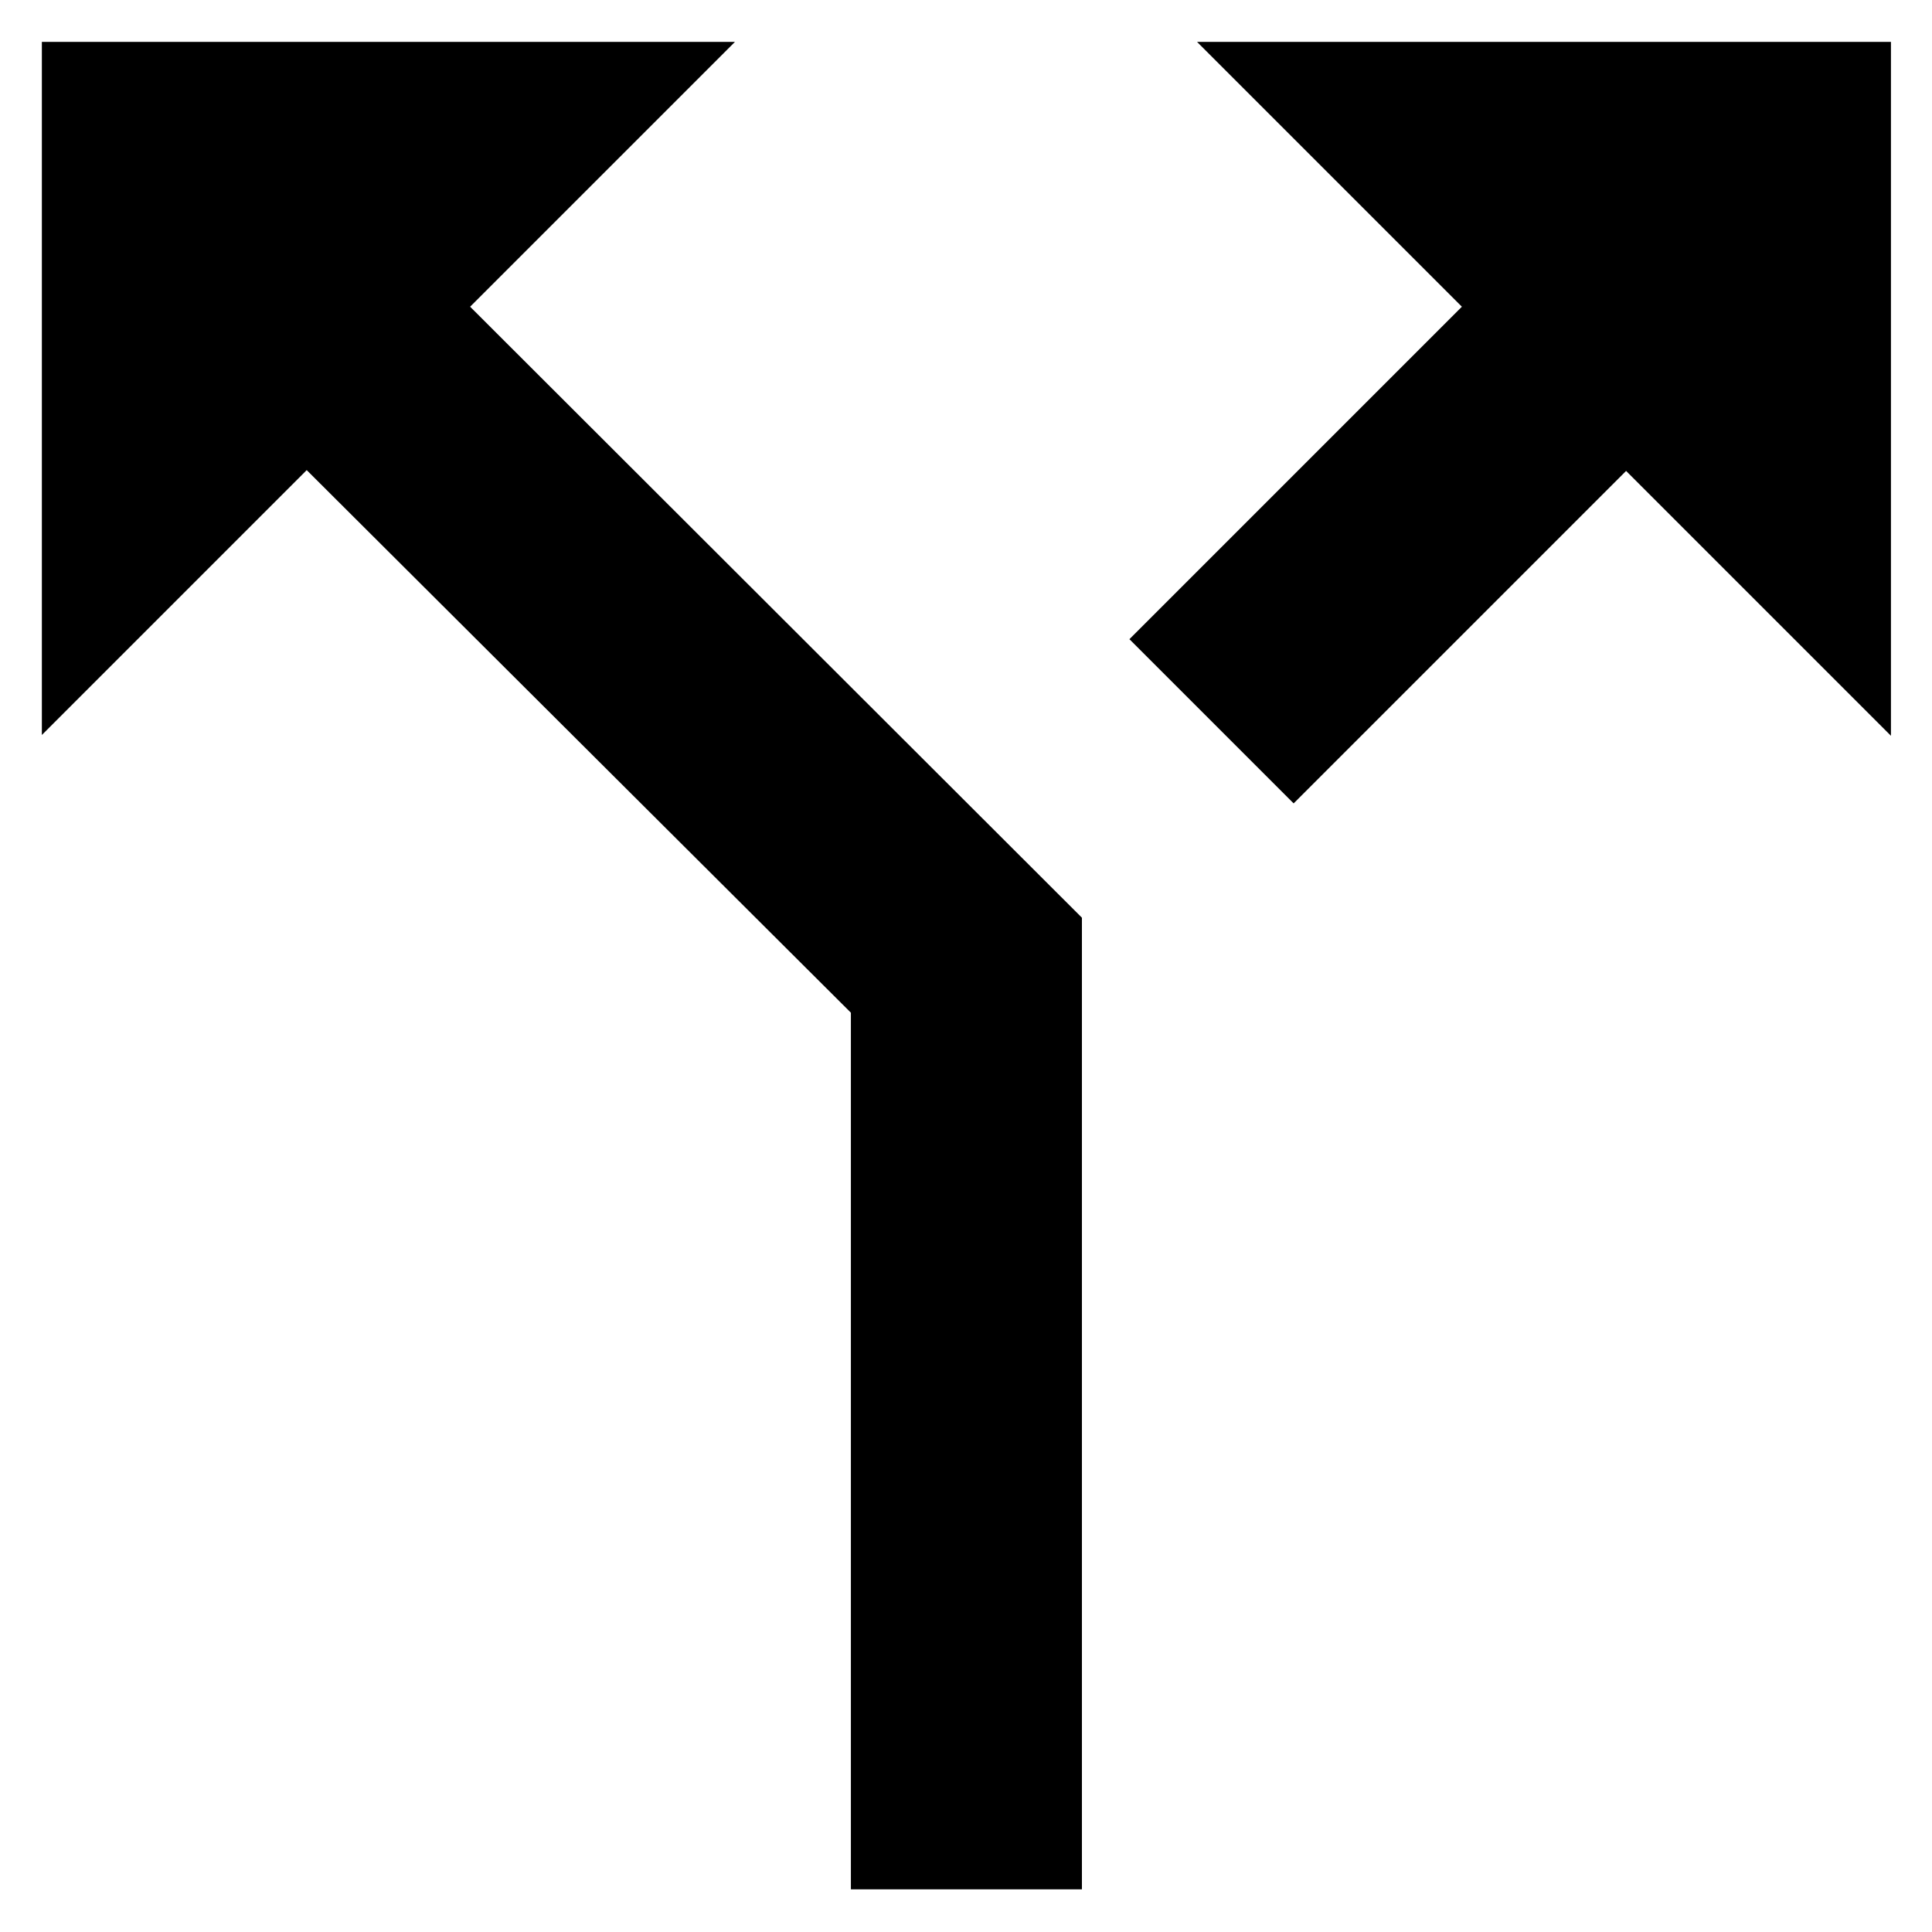
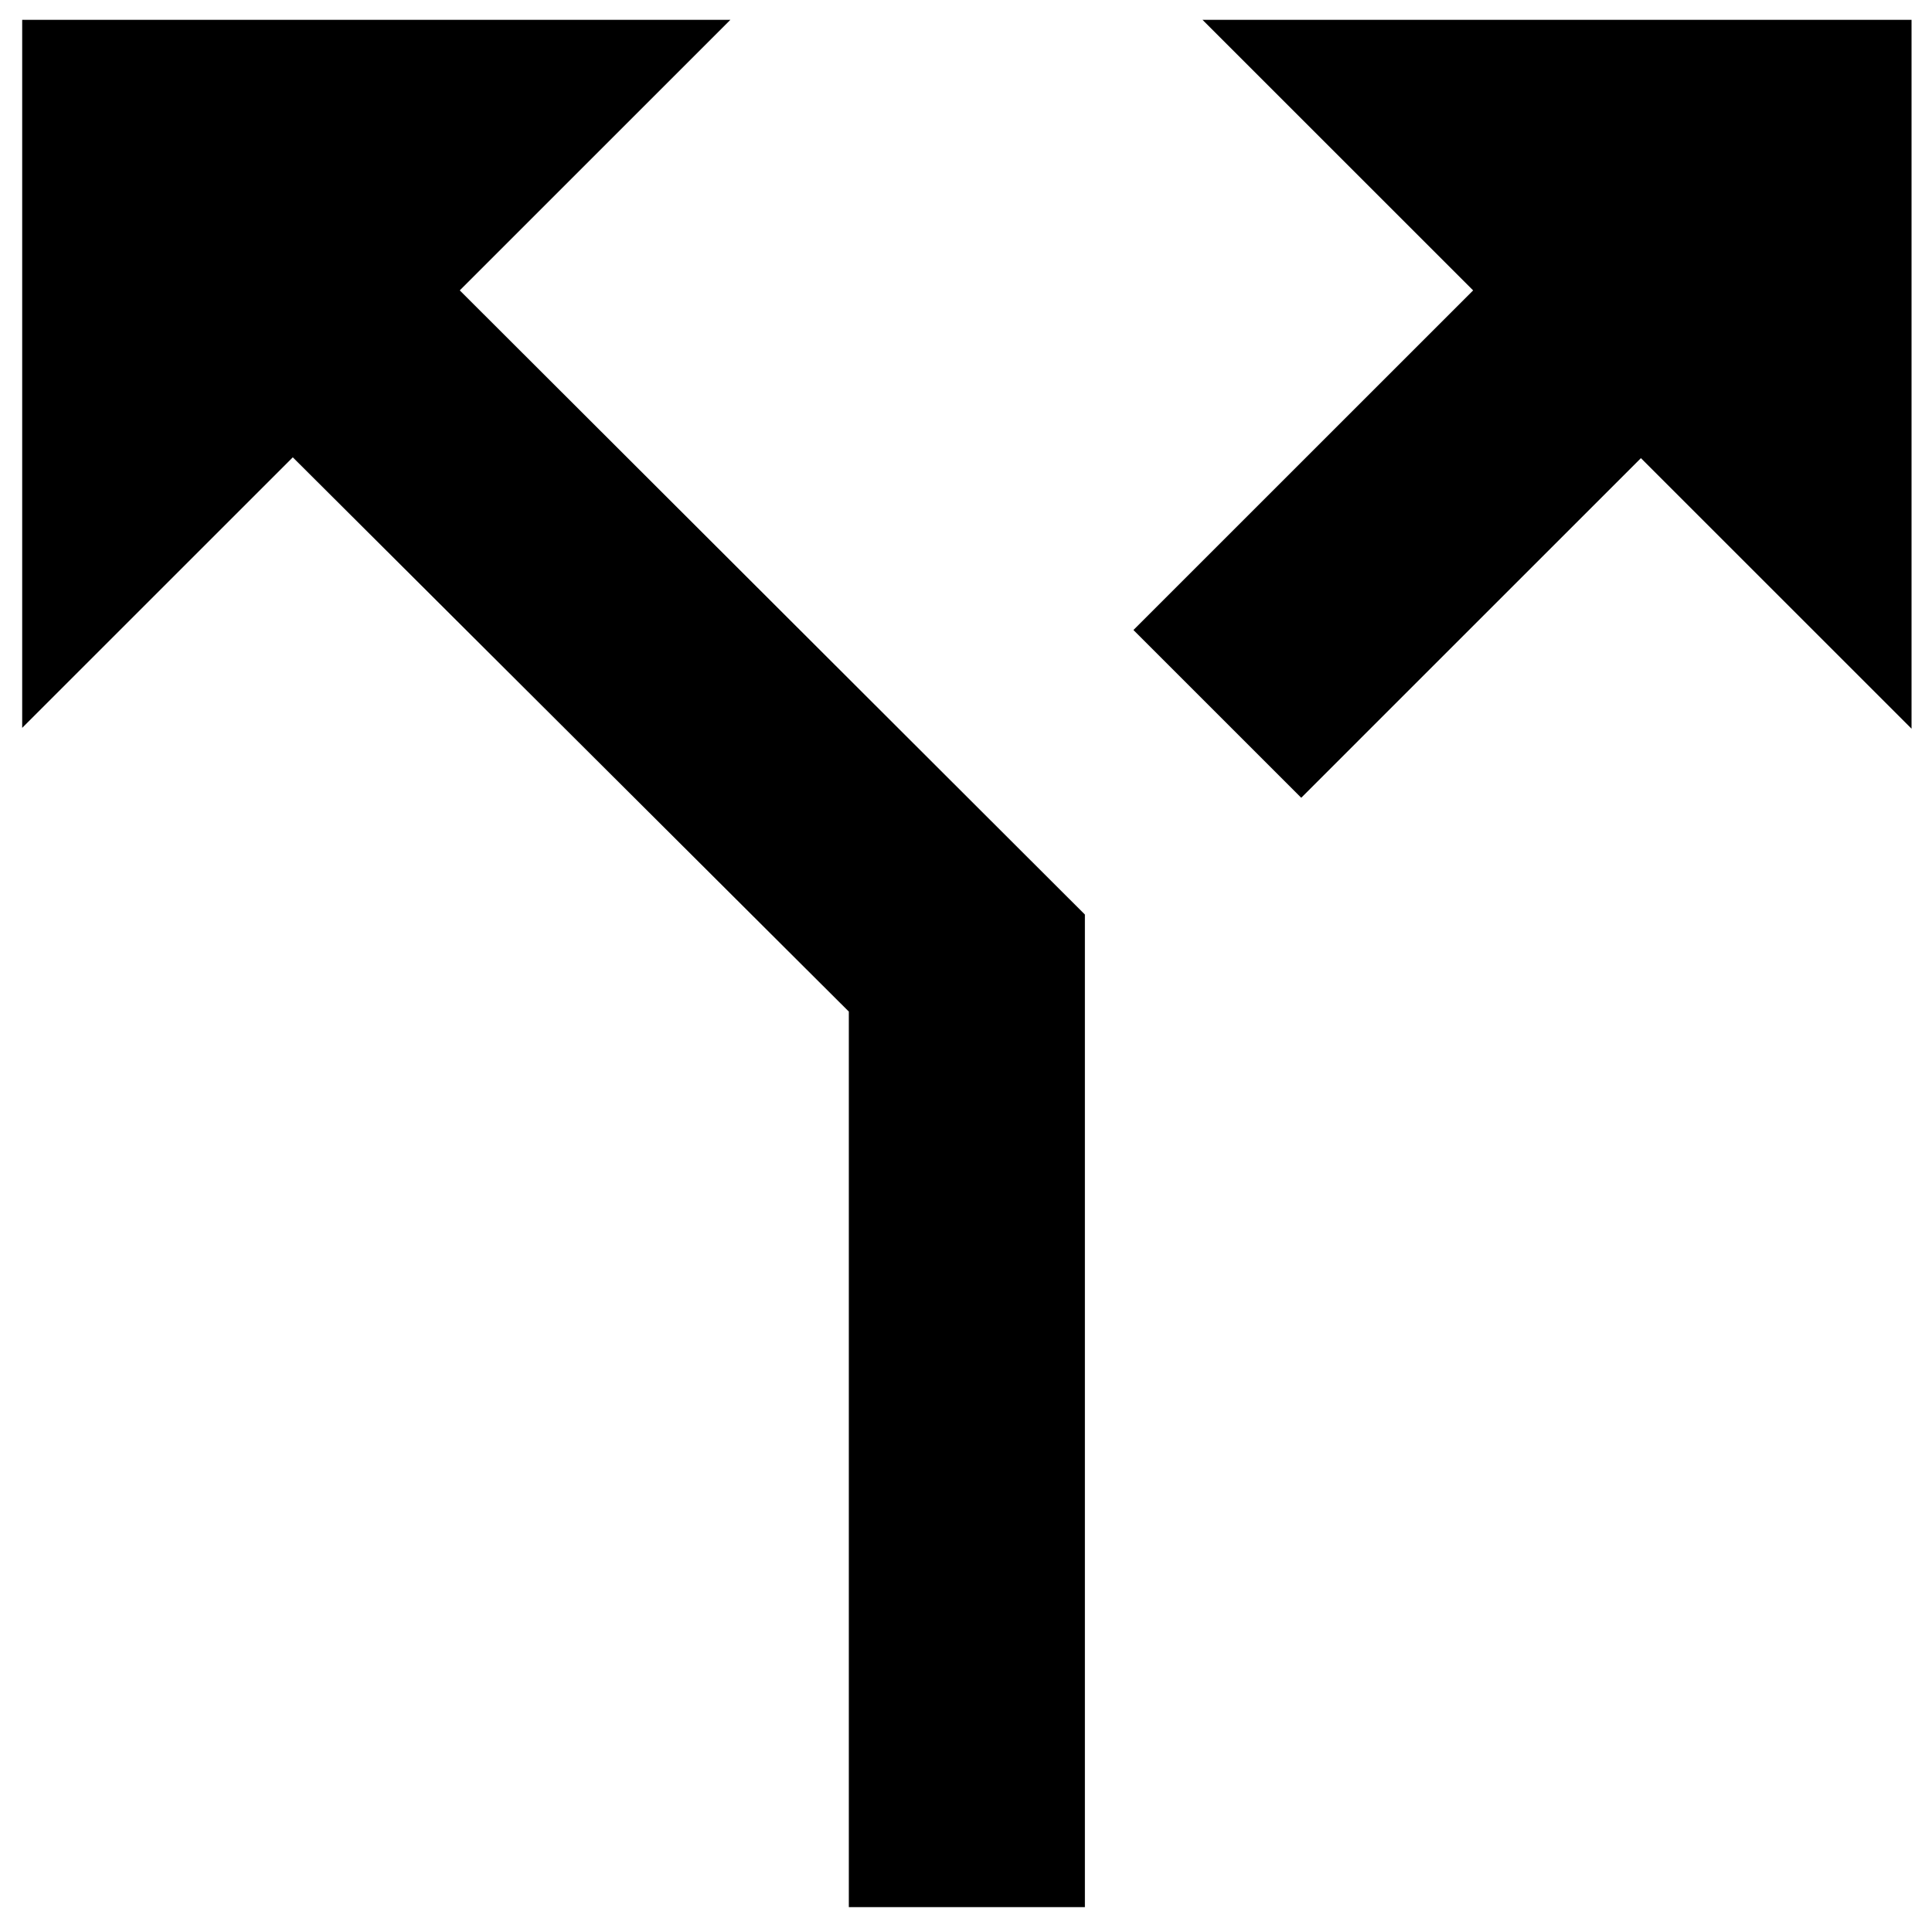
- <svg xmlns="http://www.w3.org/2000/svg" id="Layer_2" data-name="Layer 2" viewBox="0 0 24 24">
-   <defs>
-     <style>
-       .cls-1 {
-         fill: none;
-       }
-     </style>
-   </defs>
-   <g id="Layer_1-2" data-name="Layer 1">
-     <path class="cls-1" d="m0,0h24v24H0V0Z" />
-     <path d="m14.87.52l3.29,3.29-4.13,4.13,2.04,2.04,4.13-4.13,3.29,3.29V.52h-8.61Zm-5.74,0H.52v8.61l3.29-3.29,6.76,6.74v10.89h2.87v-12.07L5.84,3.81l3.29-3.29Z" />
+ <svg xmlns="http://www.w3.org/2000/svg" width="100%" height="100%" viewBox="0 0 4171 4167" version="1.1" xml:space="preserve" style="fill-rule:evenodd;clip-rule:evenodd;stroke-linejoin:round;stroke-miterlimit:2;">
+   <rect id="call_split" x="4.026" y="0" width="4166.67" height="4166.67" style="fill:none;" />
+   <clipPath id="_clip1">
+     <rect x="4.026" y="0" width="4166.67" height="4166.67" />
+   </clipPath>
+   <g clip-path="url(#_clip1)">
+     <clipPath id="_clip2">
+       <rect id="call_split.svg" x="47.896" y="42.771" width="4078.93" height="4078.93" />
+     </clipPath>
+     <g clip-path="url(#_clip2)">
+       <g id="Layer_1-2">
+         <rect x="47.896" y="42.771" width="4078.93" height="4078.93" style="fill:none;fill-rule:nonzero;" />
+         <path d="M2596.12,42.848l584.226,584.226l-733.39,733.39l362.255,362.255l733.39,-733.39l584.226,584.226l0,-1530.71l-1530.71,-0Zm-1019.29,-0l-1528.93,-0l-0,1528.93l584.226,-584.226l1200.41,1196.86l0,1933.81l509.644,-0l-0,-2143.35l-1349.58,-1347.8l584.226,-584.226Z" style="fill-rule:nonzero;" />
+       </g>
+     </g>
+     <rect x="4.026" y="6.13" width="4166.67" height="4166.67" style="fill:none;" />
  </g>
</svg>
